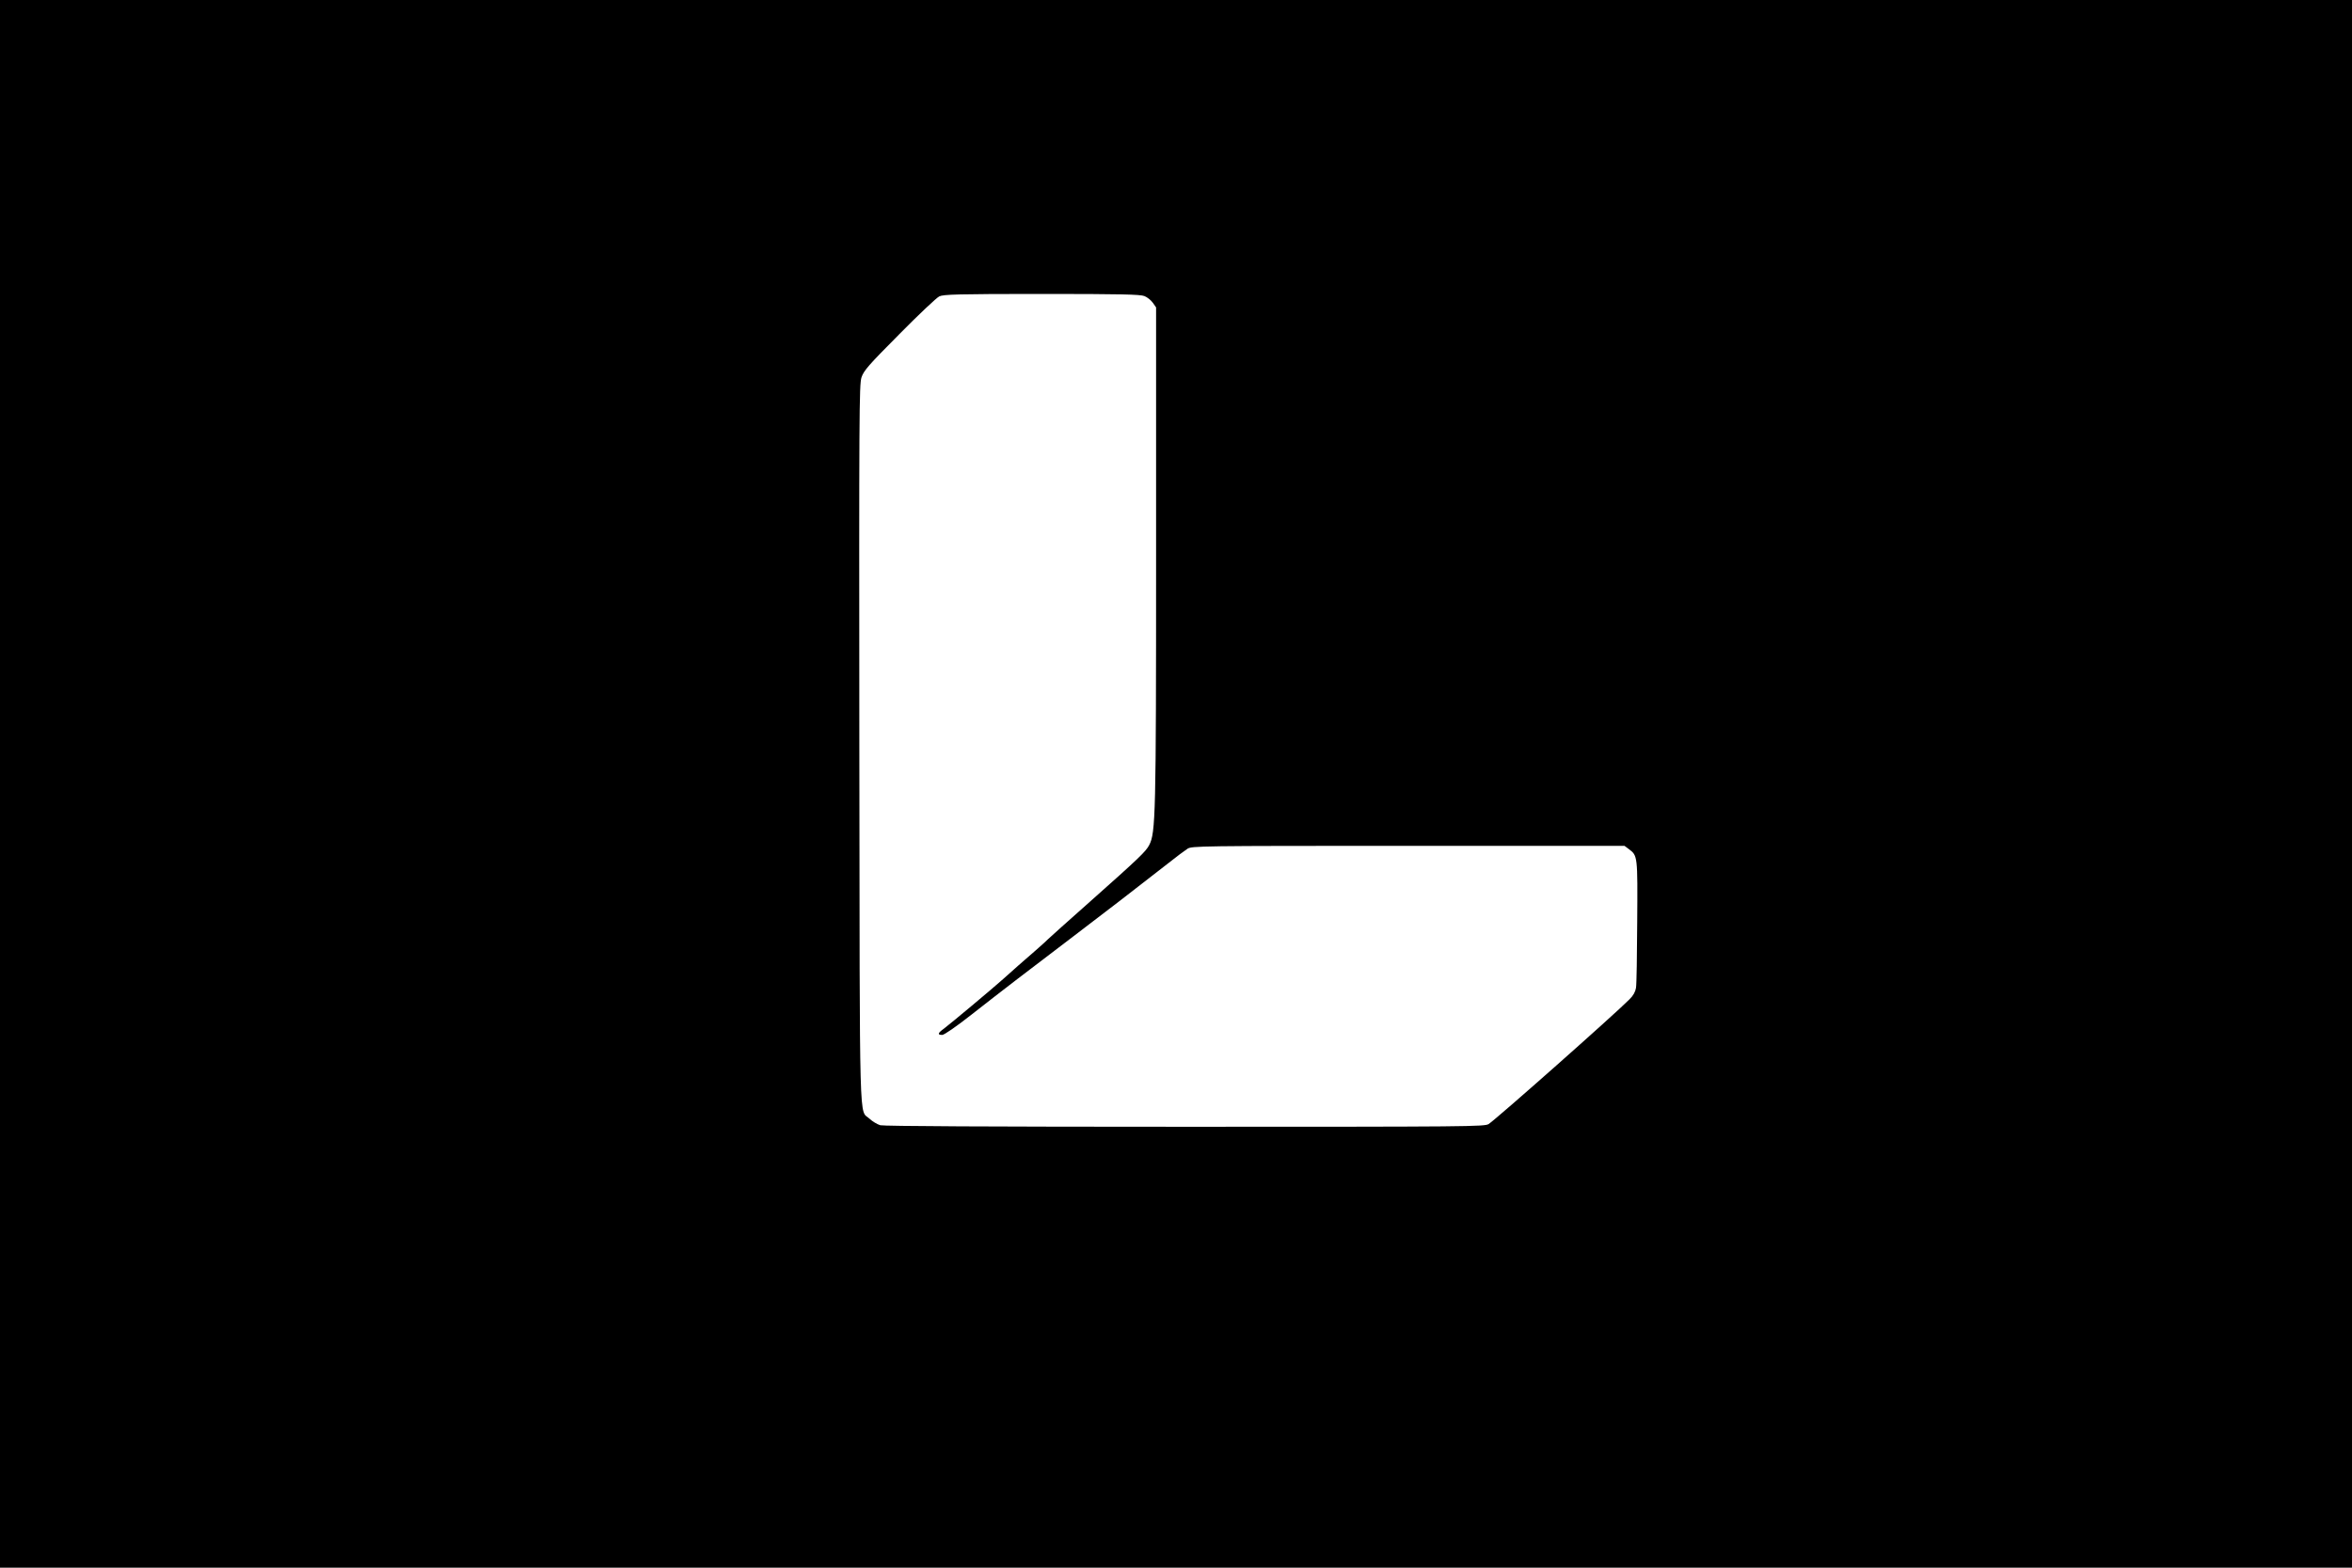
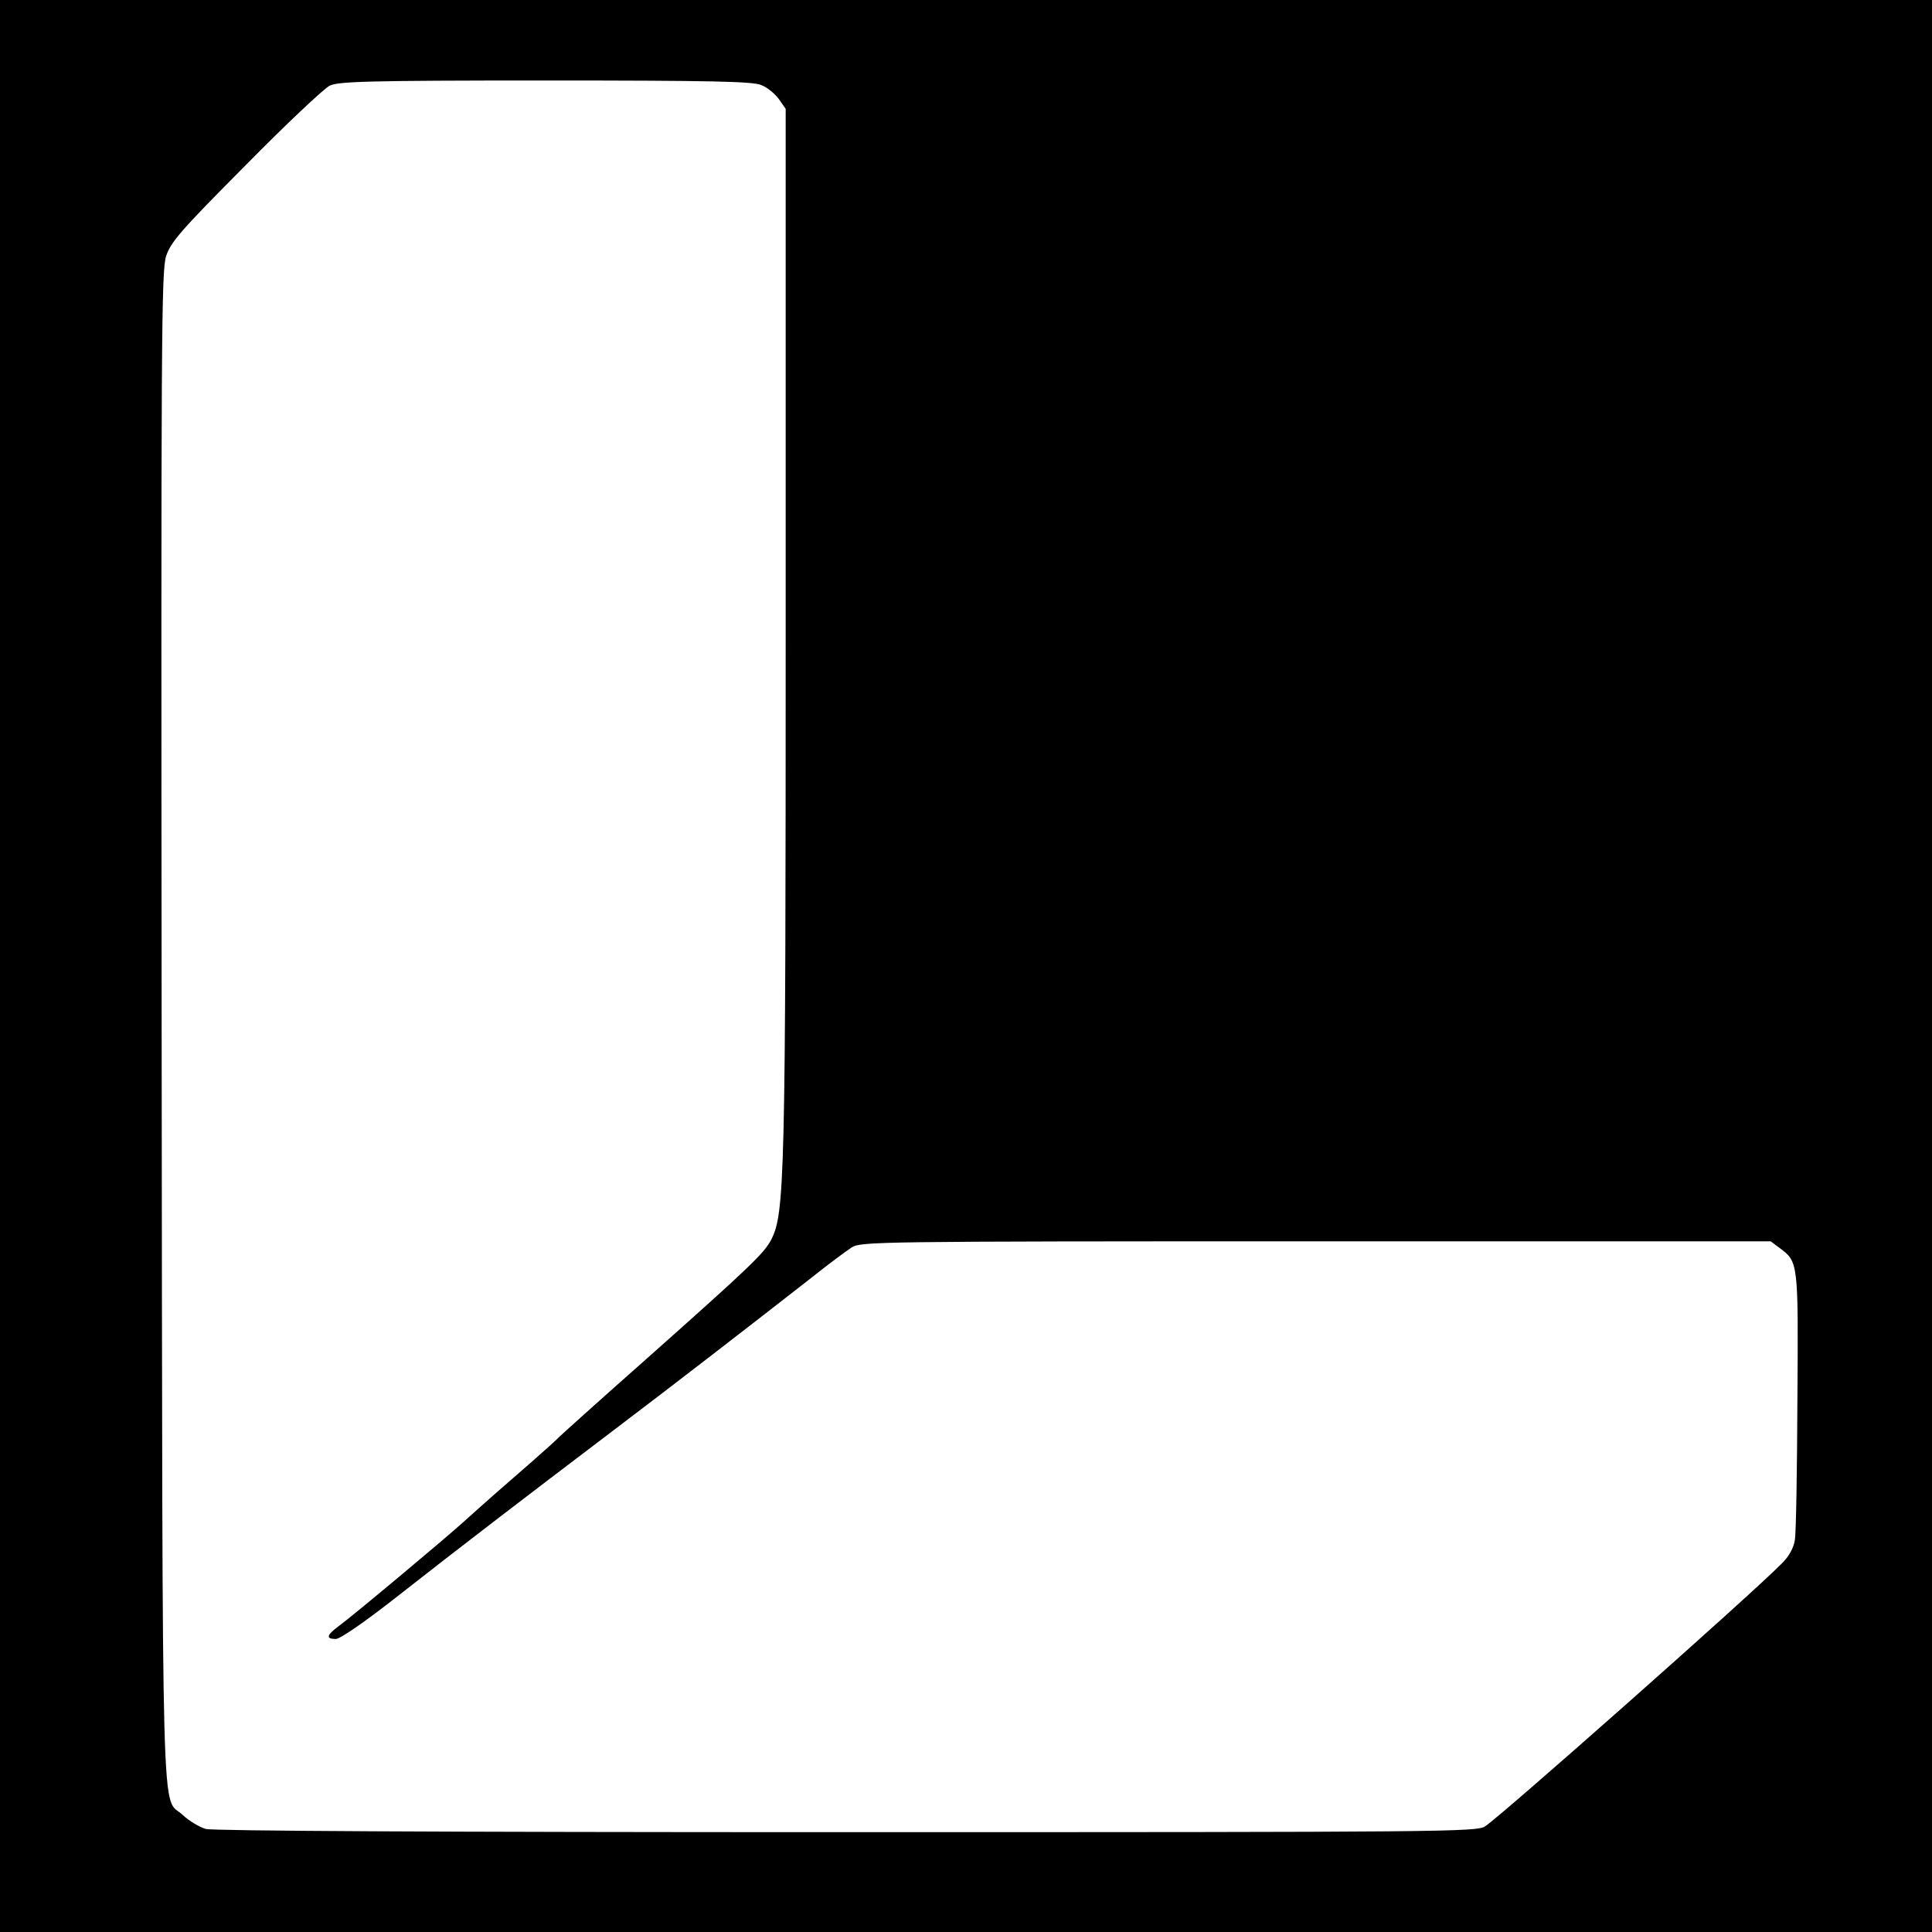
- <svg xmlns="http://www.w3.org/2000/svg" version="1.0" width="1536pt" height="1024pt" viewBox="0 0 1536 1024" preserveAspectRatio="xMidYMid meet">
-   <g transform="translate(0,1024) scale(0.1,-0.1)" fill="#000000" stroke="none">
-     <path d="M0 5120 l0 -5120 7680 0 7680 0 0 5120 0 5120 -7680 0 -7680 0 0 -5120z m7474 3186 c18 -7 43 -27 55 -44 l21 -30 0 -1619 c0 -1703 -3 -1812 -45 -1893 -22 -42 -62 -81 -385 -368 -146 -129 -269 -240 -275 -246 -5 -6 -44 -41 -85 -77 -82 -71 -140 -122 -210 -185 -63 -57 -348 -295 -387 -324 -39 -28 -42 -40 -10 -40 13 0 89 52 192 133 191 150 392 304 665 511 185 140 427 327 615 474 55 44 113 87 130 98 28 18 69 19 1441 19 l1413 0 28 -21 c58 -43 58 -43 55 -474 -1 -217 -4 -412 -8 -433 -4 -25 -18 -51 -43 -75 -99 -100 -866 -779 -919 -814 -26 -17 -120 -18 -1982 -18 -1288 0 -1967 4 -1991 10 -20 6 -52 25 -71 43 -68 65 -63 -147 -66 2442 -2 2158 -1 2353 14 2400 15 44 44 78 247 282 126 128 244 239 261 247 27 13 117 16 669 16 521 0 644 -3 671 -14z" />
+ <svg xmlns="http://www.w3.org/2000/svg" version="1.0" width="600pt" height="600pt" viewBox="0 0 600 600" preserveAspectRatio="xMidYMid meet">
+   <g transform="translate(0,600) scale(0.1,-0.1)" fill="#000000" stroke="none">
+     <path d="M0 3000 l0 -3000 3000 0 3000 0 0 3000 0 3000 -3000 0 -3000 0 0 -3000z m2364 2736 c18 -7 43 -27 55 -44 l21 -30 0 -1619 c0 -1703 -3 -1812 -45 -1893 -22 -42 -62 -81 -385 -368 -146 -129 -269 -240 -275 -246 -5 -6 -44 -41 -85 -77 -82 -71 -140 -122 -210 -185 -63 -57 -348 -295 -388 -324 -38 -28 -41 -40 -9 -40 13 0 89 52 192 133 191 150 392 304 665 511 185 140 427 327 615 474 55 44 113 87 130 98 28 18 69 19 1441 19 l1413 0 28 -21 c58 -43 58 -43 55 -474 -1 -217 -4 -412 -8 -433 -4 -25 -18 -51 -43 -75 -99 -100 -866 -779 -919 -814 -26 -17 -120 -18 -1982 -18 -1288 0 -1967 4 -1991 10 -20 6 -52 25 -71 43 -68 65 -63 -147 -66 2442 -2 2158 -1 2353 14 2400 15 44 44 78 247 282 126 128 244 239 261 247 27 13 117 16 669 16 521 0 644 -3 671 -14z" />
  </g>
</svg>
